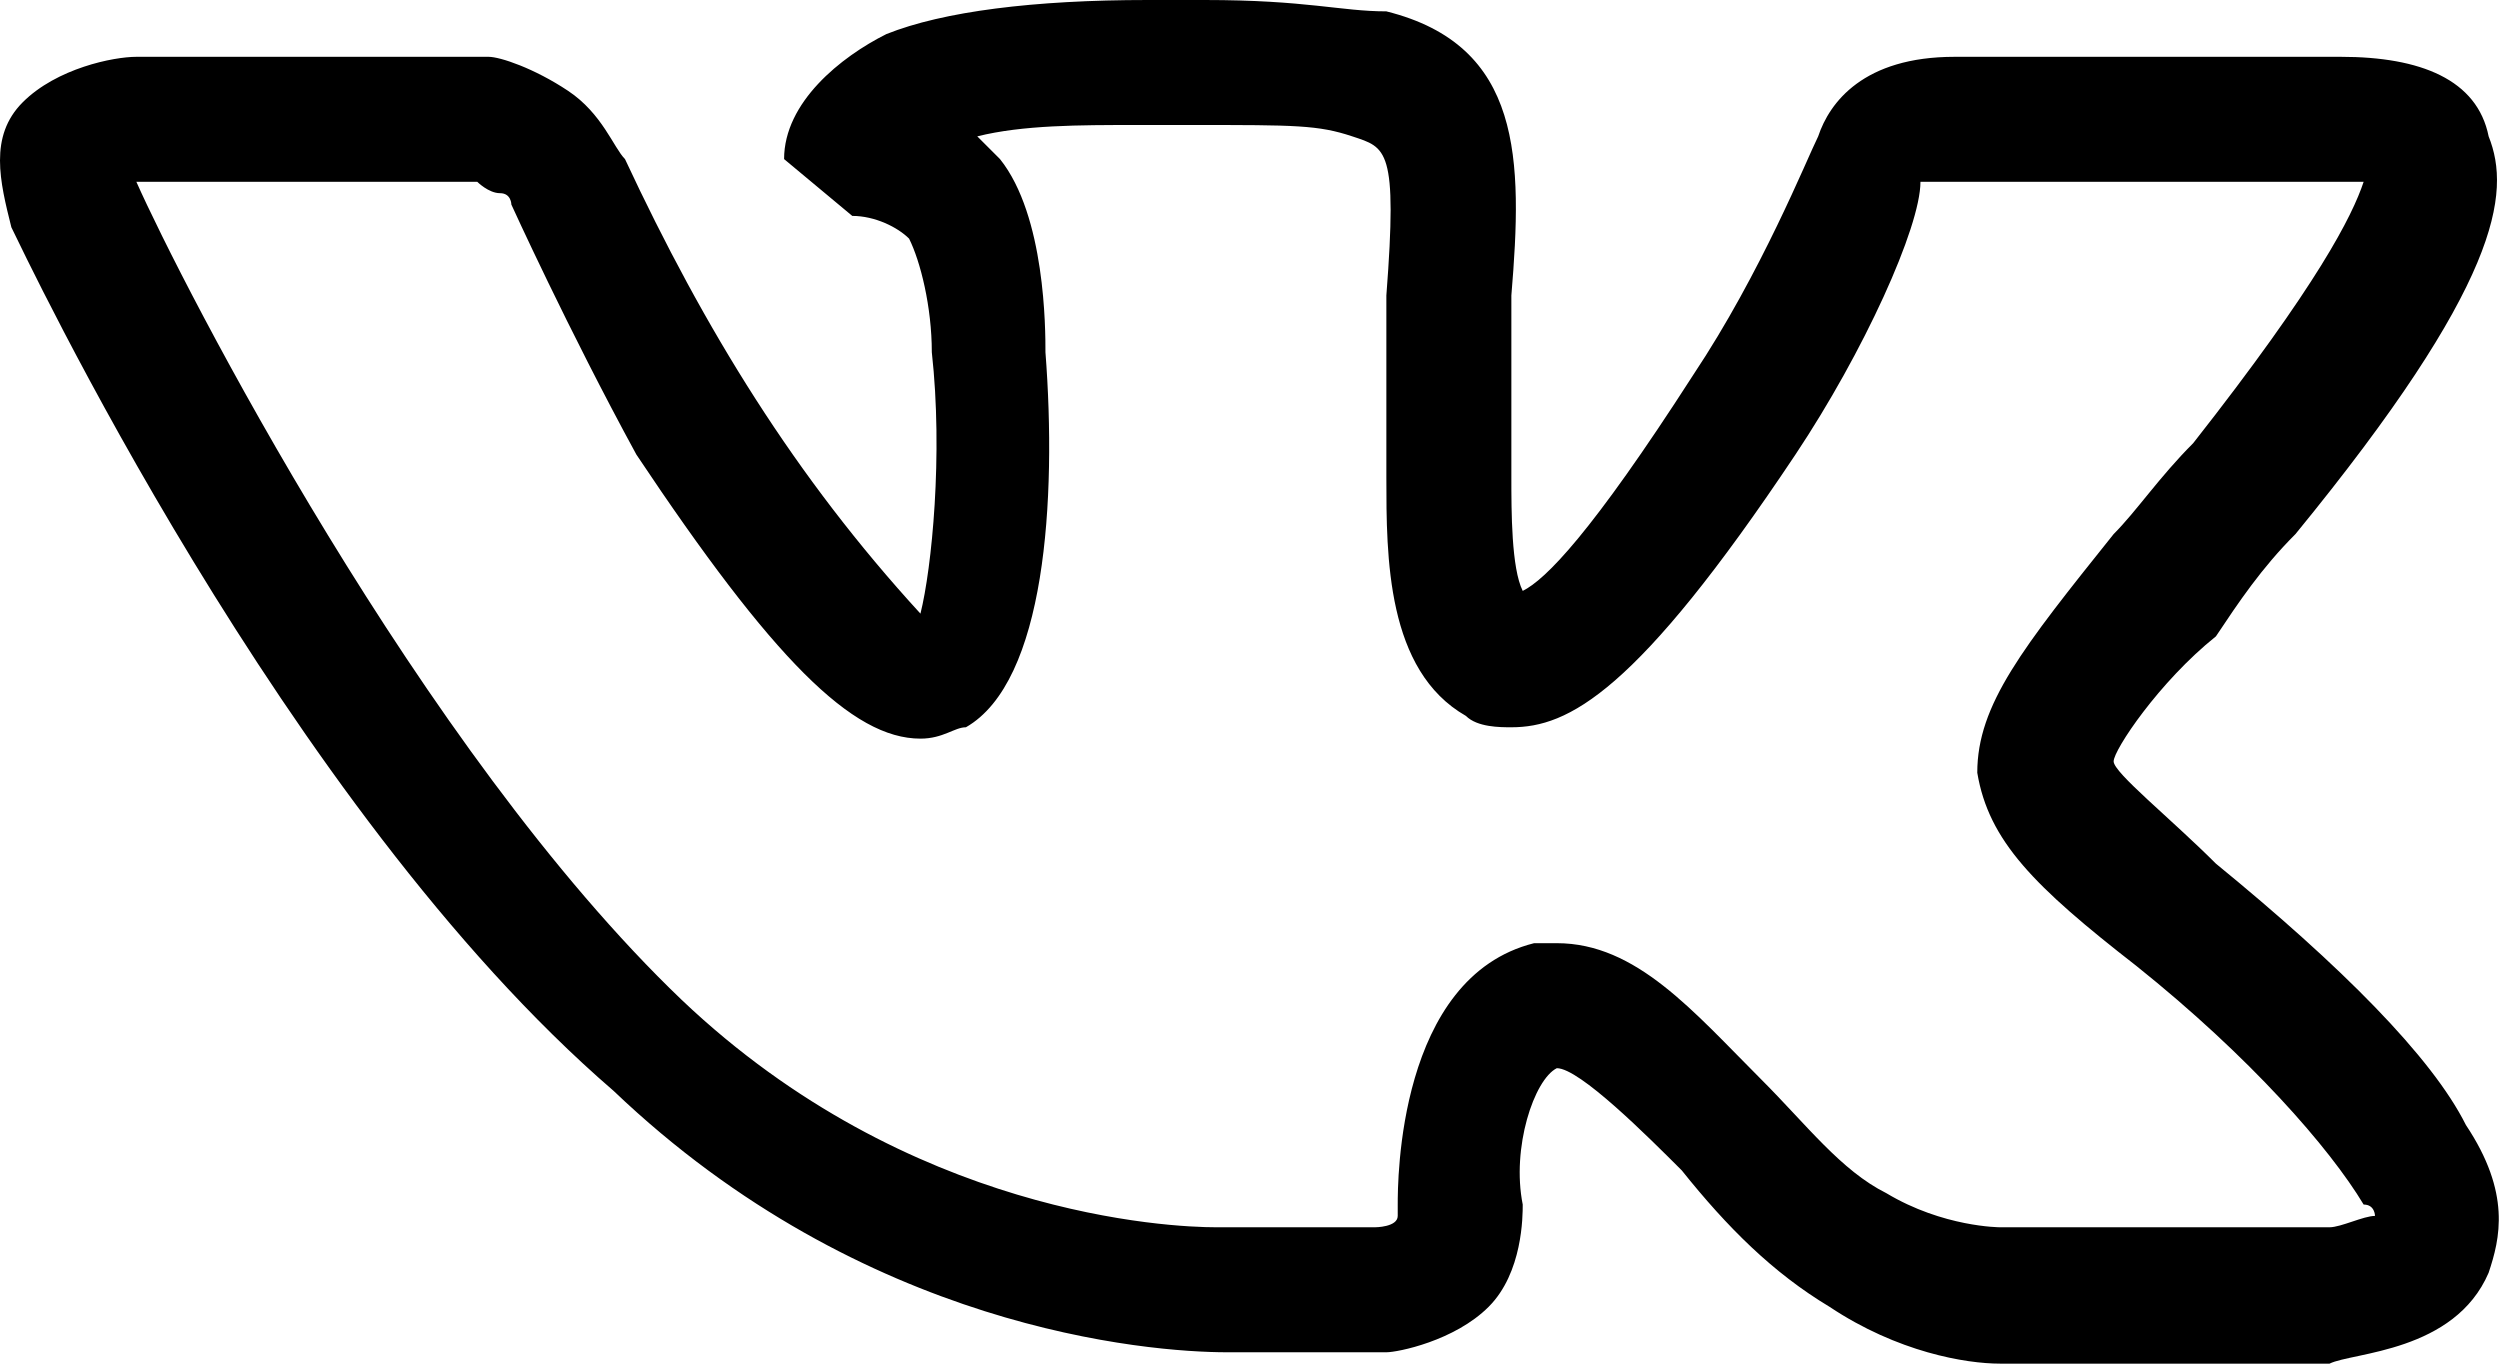
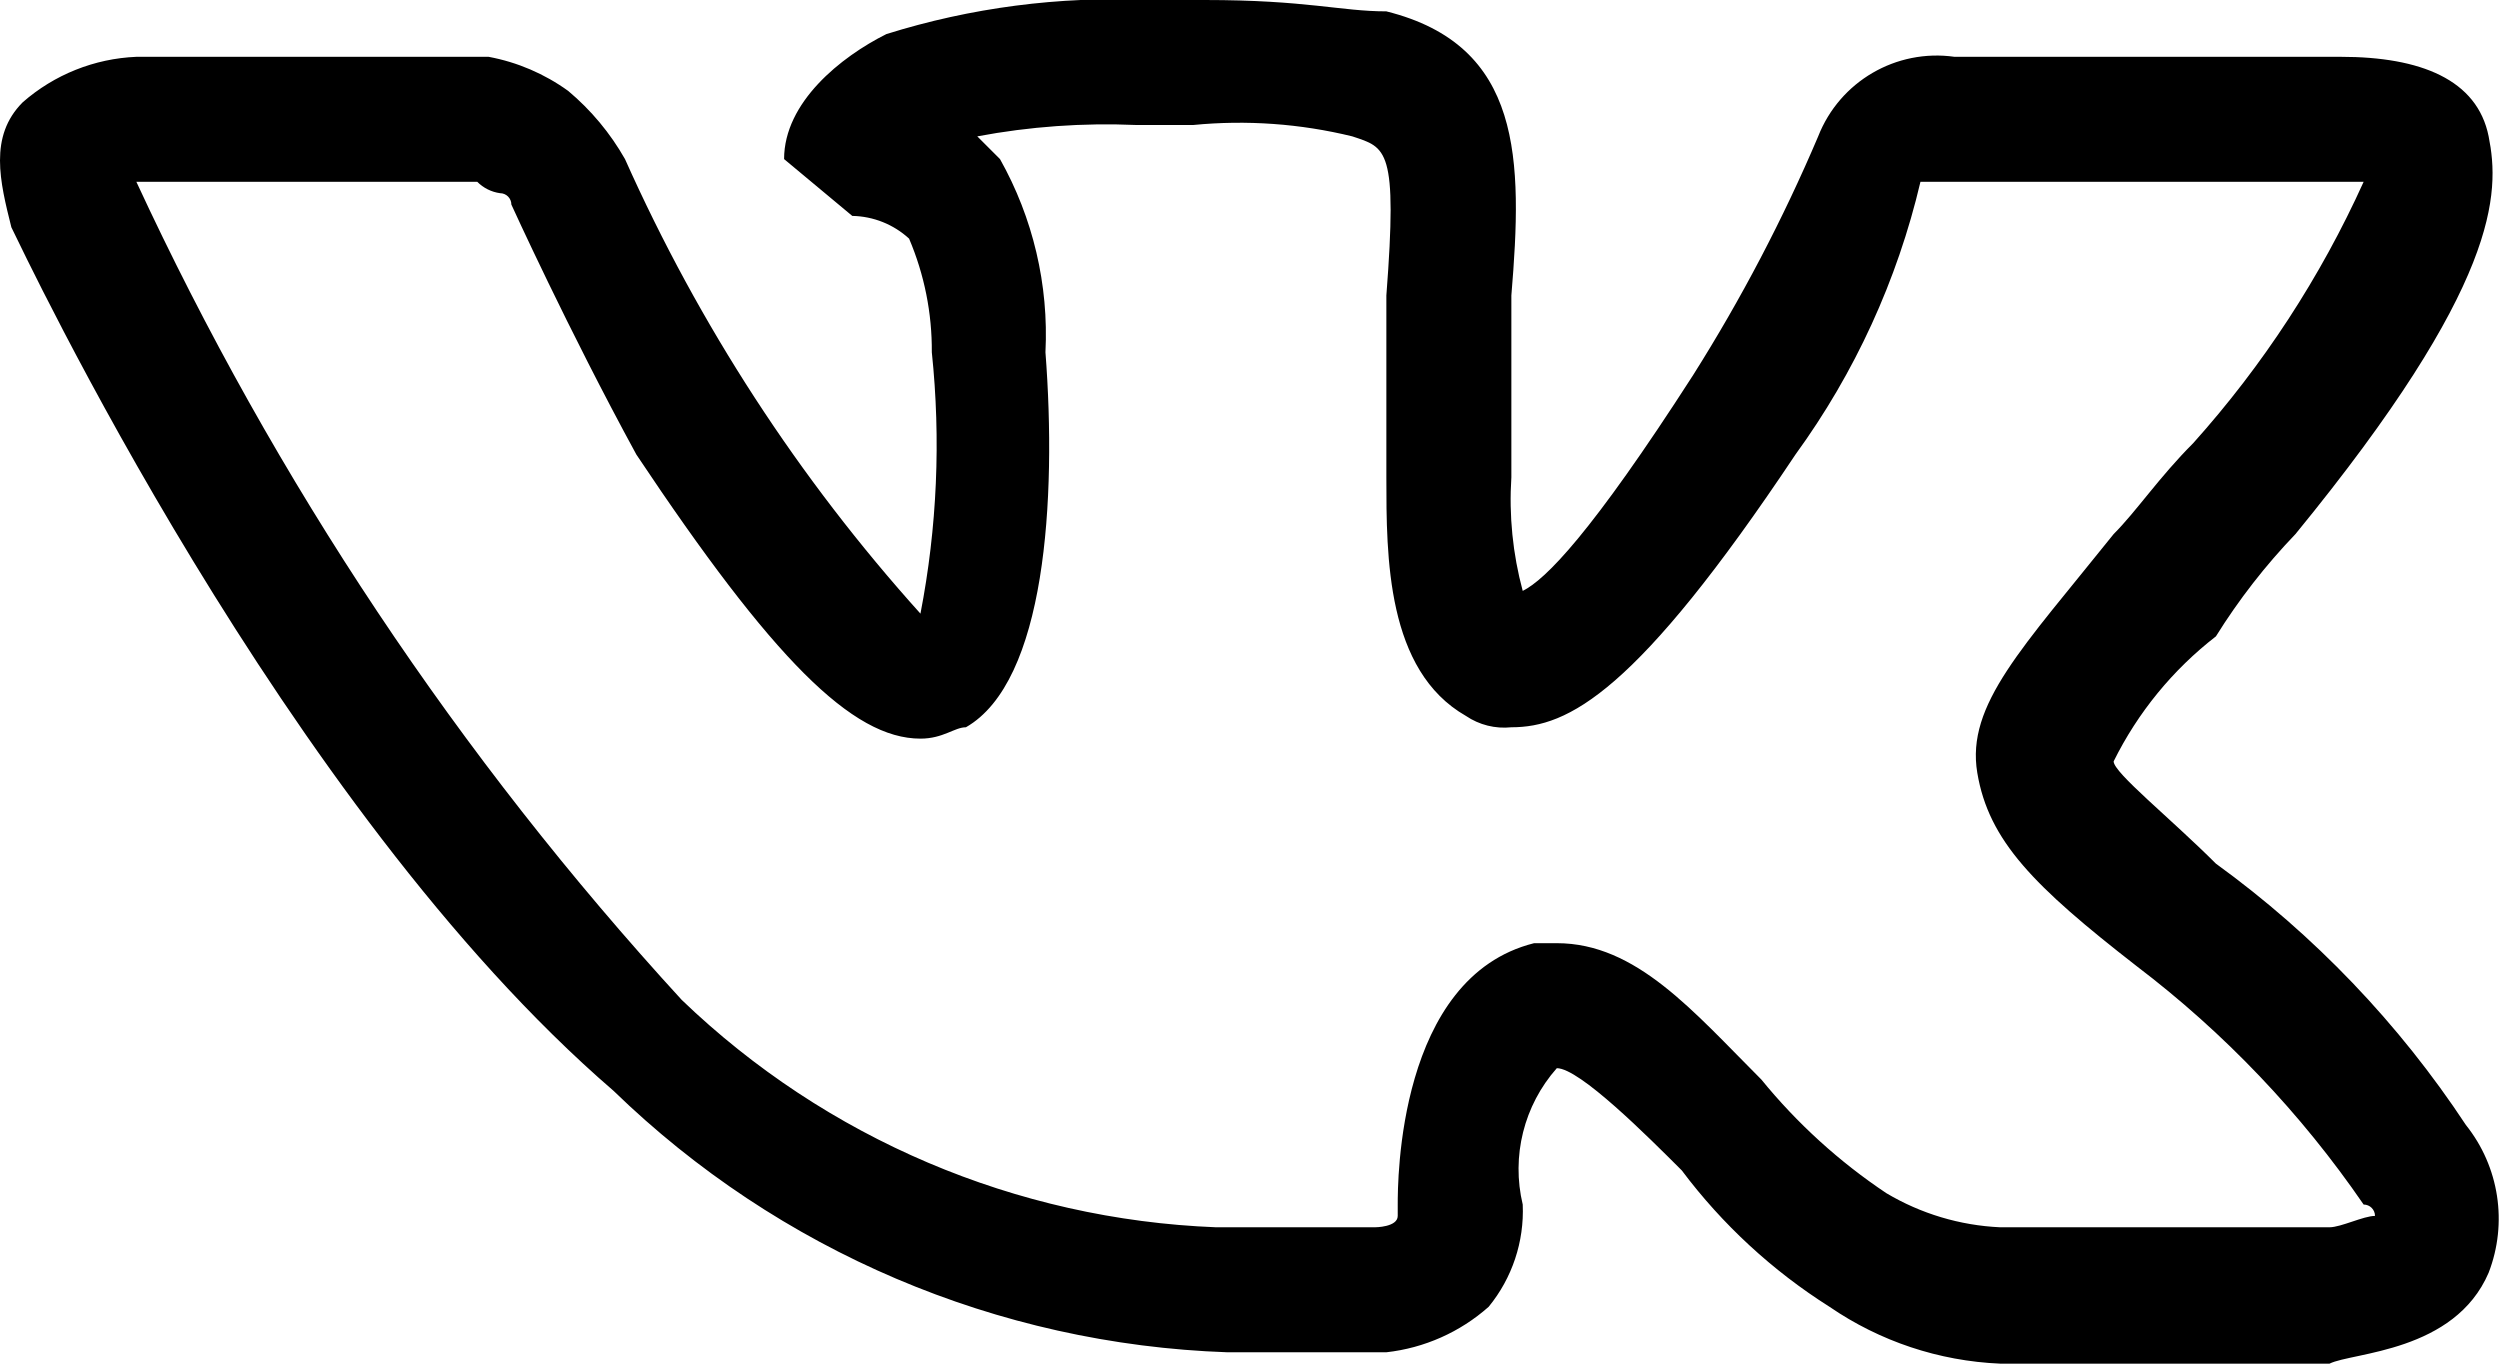
- <svg xmlns="http://www.w3.org/2000/svg" version="1.1" id="Layer_1" x="0px" y="0px" viewBox="0 0 22 12" style="enable-background:new 0 0 22 12;" xml:space="preserve">
-   <path d="M17.6,12c-0.3,0-0.9-0.1-1.5-0.5c-0.5-0.3-0.9-0.7-1.3-1.2c-0.3-0.3-0.9-0.9-1.1-0.9c-0.2,0.1-0.4,0.7-0.3,1.2  c0,0.1,0,0.6-0.3,0.9c-0.3,0.3-0.8,0.4-0.9,0.4h-1.4c-0.7,0-3.2-0.2-5.4-2.3C2.5,7.1,0.2,2.2,0.1,2C0,1.6-0.1,1.2,0.2,0.9  s0.8-0.4,1-0.4h3.1c0.1,0,0.4,0.1,0.7,0.3C5.3,1,5.4,1.3,5.5,1.4c0.7,1.5,1.5,2.8,2.6,4C8.2,5,8.3,4,8.2,3.1c0-0.4-0.1-0.8-0.2-1  C7.9,2,7.7,1.9,7.5,1.9L6.9,1.4c0-0.5,0.5-0.9,0.9-1.1C8.3,0.1,9.1,0,10.1,0h0.5c0.9,0,1.2,0.1,1.6,0.1c1.2,0.3,1.2,1.3,1.1,2.5v1.6  c0,0.3,0,0.8,0.1,1c0.2-0.1,0.6-0.5,1.5-1.9c0.6-0.9,1-1.9,1.1-2.1c0.1-0.3,0.4-0.7,1.2-0.7h3.4c0.7,0,1.2,0.2,1.3,0.7  c0.2,0.5,0.1,1.3-1.7,3.5c-0.3,0.3-0.5,0.6-0.7,0.9c-0.5,0.4-0.9,1-0.9,1.1s0.5,0.5,0.9,0.9c1.1,0.9,1.9,1.7,2.2,2.3  c0.4,0.6,0.3,1,0.2,1.3c-0.3,0.7-1.2,0.7-1.4,0.8h-2.8C17.7,12,17.6,12,17.6,12z M13.7,8.3c0.7,0,1.2,0.6,1.8,1.2  c0.4,0.4,0.7,0.8,1.1,1c0.5,0.3,1,0.3,1,0.3h2.9c0.1,0,0.3-0.1,0.4-0.1c0,0,0-0.1-0.1-0.1c-0.3-0.5-1-1.3-2-2.1  c-0.9-0.7-1.3-1.1-1.4-1.7c0-0.6,0.4-1.1,1.2-2.1c0.2-0.2,0.4-0.5,0.7-0.8c1.1-1.4,1.4-2,1.5-2.3h-3.9c0,0.4-0.5,1.5-1.1,2.4  c-1.4,2.1-2,2.4-2.5,2.4c-0.1,0-0.3,0-0.4-0.1c-0.7-0.4-0.7-1.4-0.7-2.1V3.9V2.6c0.1-1.3,0-1.3-0.3-1.4c-0.3-0.1-0.5-0.1-1.4-0.1H10  c-0.5,0-1,0-1.4,0.1l0.2,0.2c0.4,0.5,0.4,1.5,0.4,1.7c0.1,1.3,0,2.9-0.7,3.3c-0.1,0-0.2,0.1-0.4,0.1C7.5,6.5,6.8,5.8,5.6,4  C5,2.9,4.5,1.8,4.5,1.8s0-0.1-0.1-0.1S4.2,1.6,4.2,1.6H1.3H1.2c0.4,0.9,2.5,5,4.8,7.2c2,1.9,4.3,2,4.7,2h1.4c0,0,0.2,0,0.2-0.1v-0.1  c0-0.2,0-2,1.2-2.3C13.5,8.3,13.7,8.3,13.7,8.3z" />
+ <svg xmlns="http://www.w3.org/2000/svg" id="Layer_1" data-name="Layer 1" viewBox="0 0 22 12">
+   <path d="M17.6,12a2.87,2.87,0,0,1-1.5-.5,4.89,4.89,0,0,1-1.3-1.2c-.3-.3-.9-.9-1.1-.9a1.34,1.34,0,0,0-.3,1.2,1.33,1.33,0,0,1-.3.9,1.63,1.63,0,0,1-.9.4H10.8A8.16,8.16,0,0,1,5.4,9.6C2.5,7.1.2,2.2.1,2,0,1.6-.1,1.2.2.9a1.62,1.62,0,0,1,1-.4H4.3A1.74,1.74,0,0,1,5,.8a2.2,2.2,0,0,1,.5.6,15.3,15.3,0,0,0,2.6,4,7.81,7.81,0,0,0,.1-2.3,2.51,2.51,0,0,0-.2-1,.76.76,0,0,0-.5-.2l-.6-.5c0-.5.5-.9.9-1.1A6.71,6.71,0,0,1,10.1,0h.5c.9,0,1.2.1,1.6.1,1.2.3,1.2,1.3,1.1,2.5V4.2a3.08,3.08,0,0,0,.1,1c.2-.1.6-.5,1.5-1.9A14.73,14.73,0,0,0,16,1.2,1.12,1.12,0,0,1,17.2.5h3.4c.7,0,1.2.2,1.3.7s.1,1.3-1.7,3.5a5.5,5.5,0,0,0-.7.9,3.17,3.17,0,0,0-.9,1.1c0,.1.5.5.9.9a8.88,8.88,0,0,1,2.2,2.3,1.32,1.32,0,0,1,.2,1.3c-.3.7-1.2.7-1.4.8H17.6ZM13.7,8.3c.7,0,1.2.6,1.8,1.2a5,5,0,0,0,1.1,1,2.15,2.15,0,0,0,1,.3h2.9c.1,0,.3-.1.4-.1a.1.1,0,0,0-.1-.1,9.1,9.1,0,0,0-2-2.1c-.9-.7-1.3-1.1-1.4-1.7s.4-1.1,1.2-2.1c.2-.2.4-.5.7-.8a9,9,0,0,0,1.5-2.3H16.9A6.68,6.68,0,0,1,15.8,4c-1.4,2.1-2,2.4-2.5,2.4a.6.6,0,0,1-.4-.1c-.7-.4-.7-1.4-.7-2.1V2.6c.1-1.3,0-1.3-.3-1.4a4.18,4.18,0,0,0-1.4-.1H10a6.15,6.15,0,0,0-1.4.1l.2.2a3.15,3.15,0,0,1,.4,1.7c.1,1.3,0,2.9-.7,3.3-.1,0-.2.1-.4.1-.6,0-1.3-.7-2.5-2.5C5,2.9,4.5,1.8,4.5,1.8a.1.1,0,0,0-.1-.1.35.35,0,0,1-.2-.1h-3A28.21,28.21,0,0,0,6,8.8a7.19,7.19,0,0,0,4.7,2h1.4s.2,0,.2-.1v-.1c0-.2,0-2,1.2-2.3Z" />
</svg>
